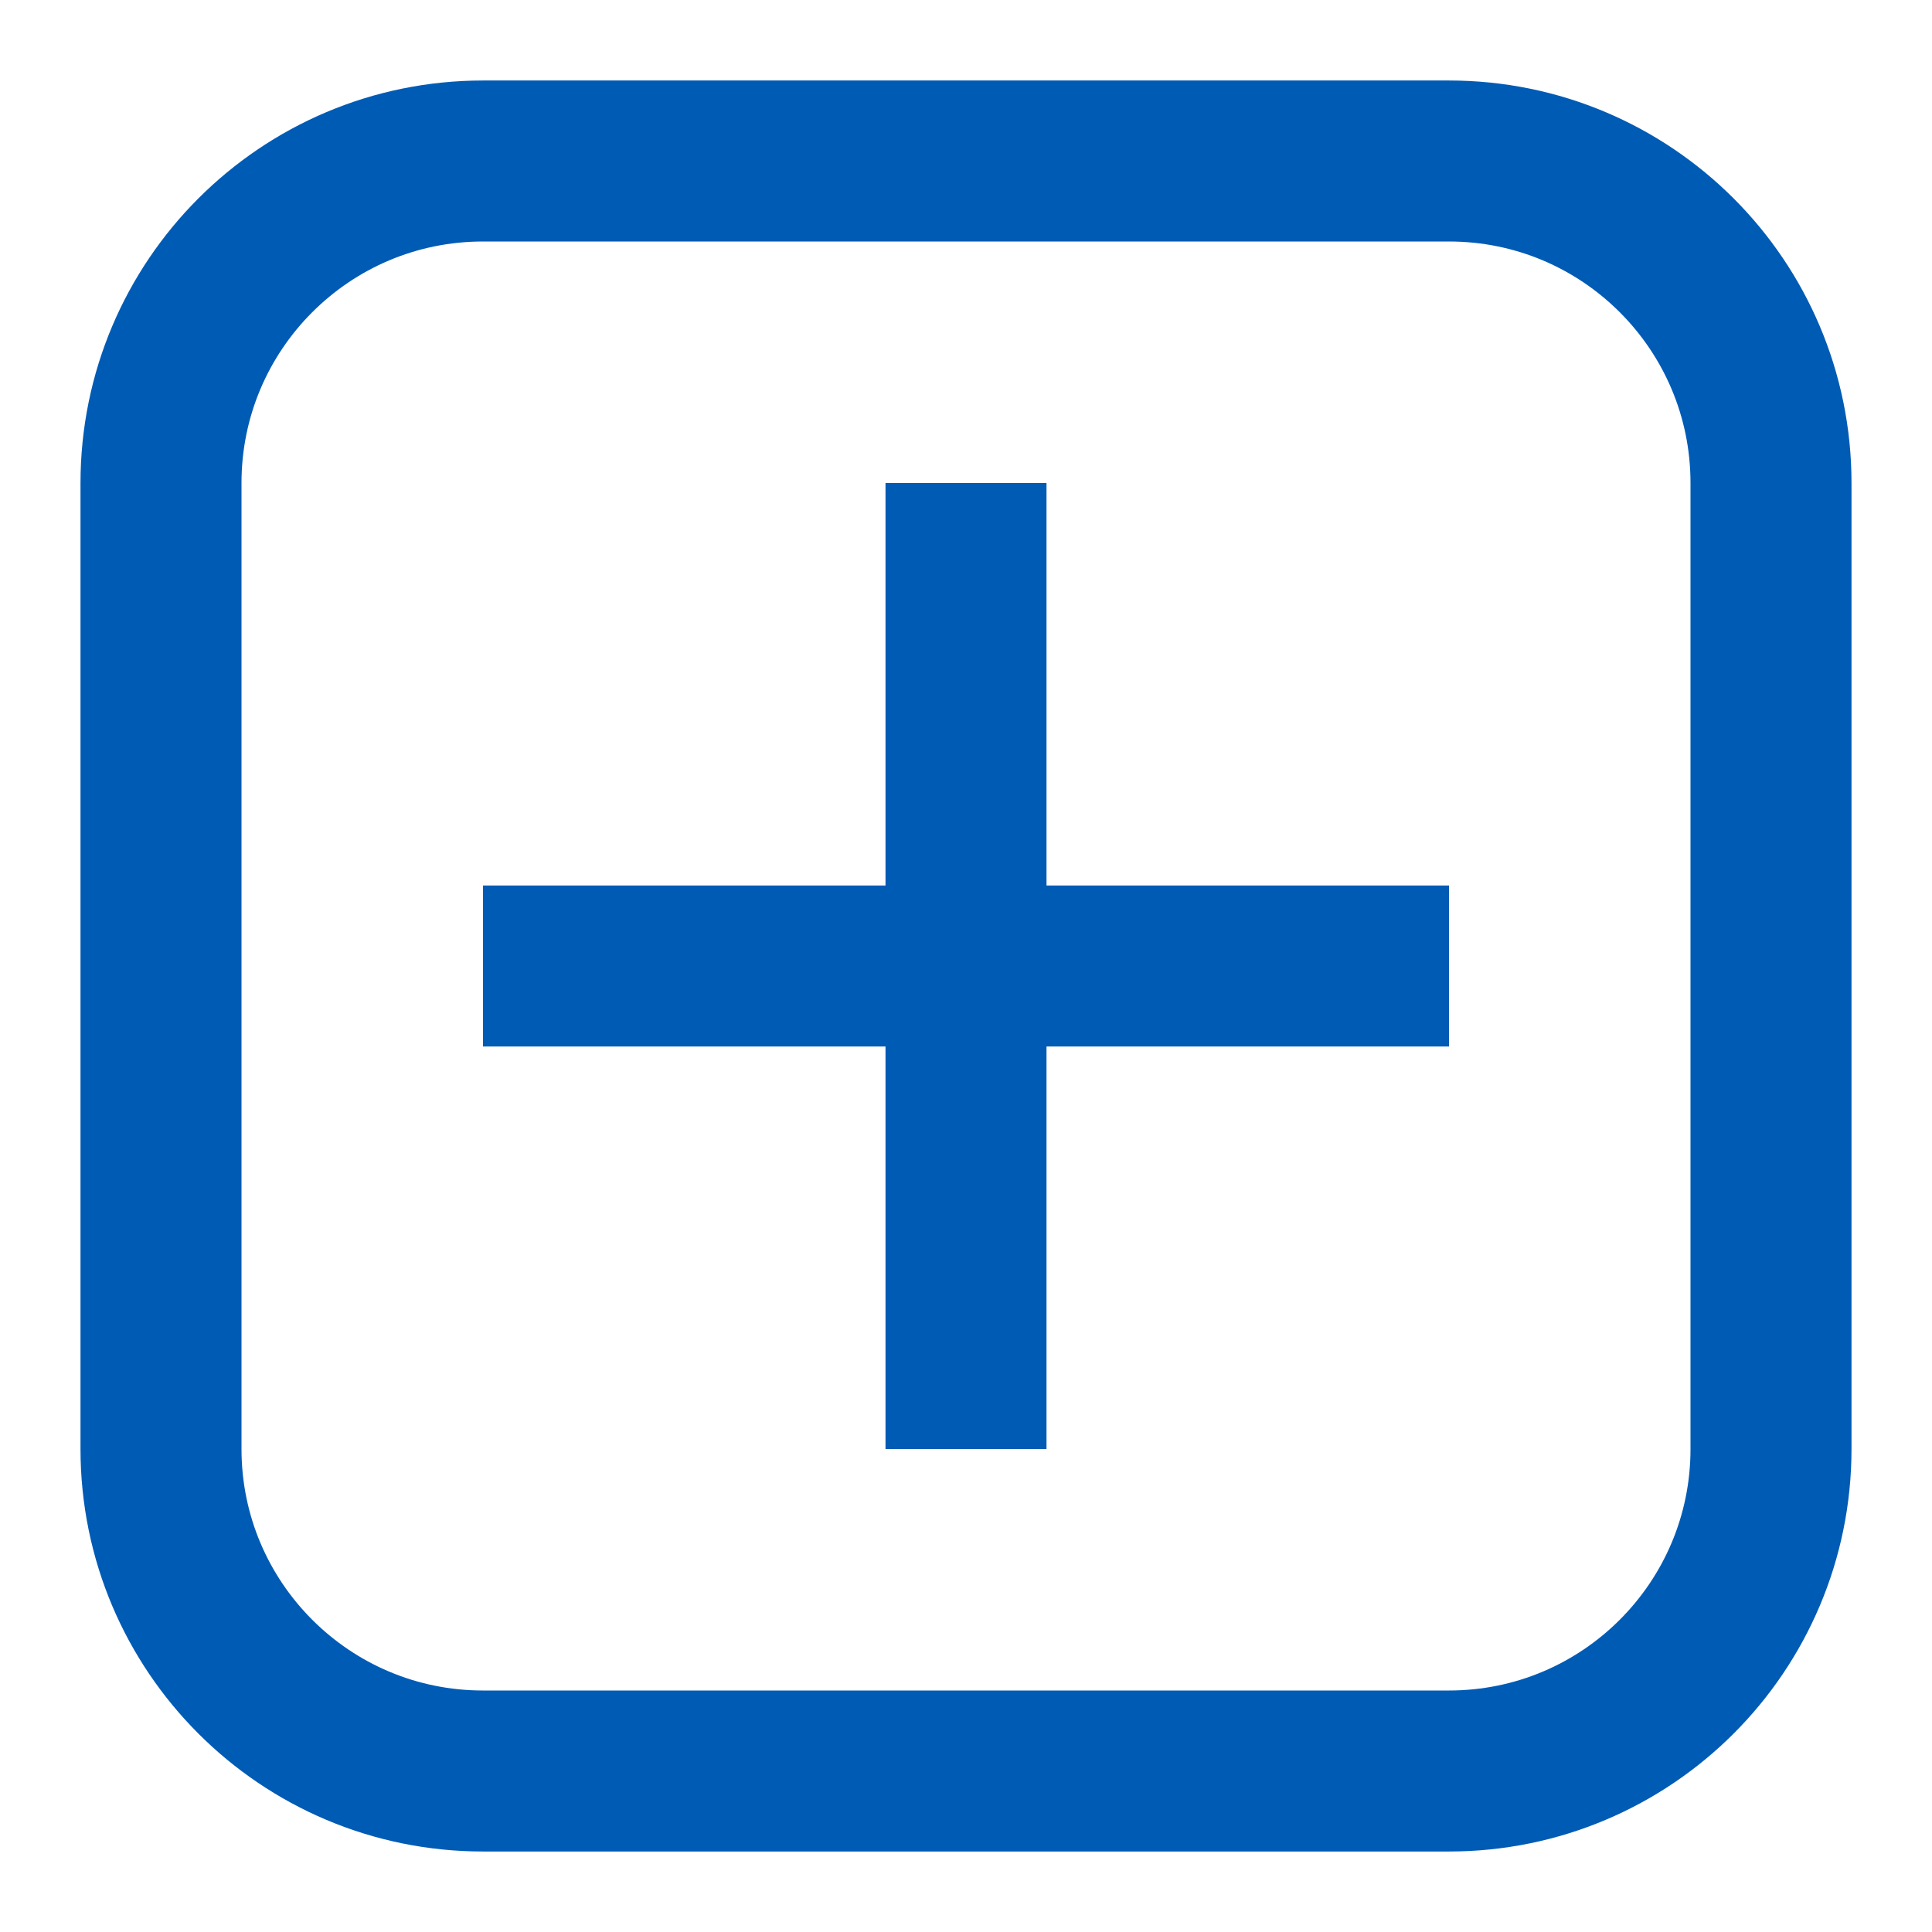
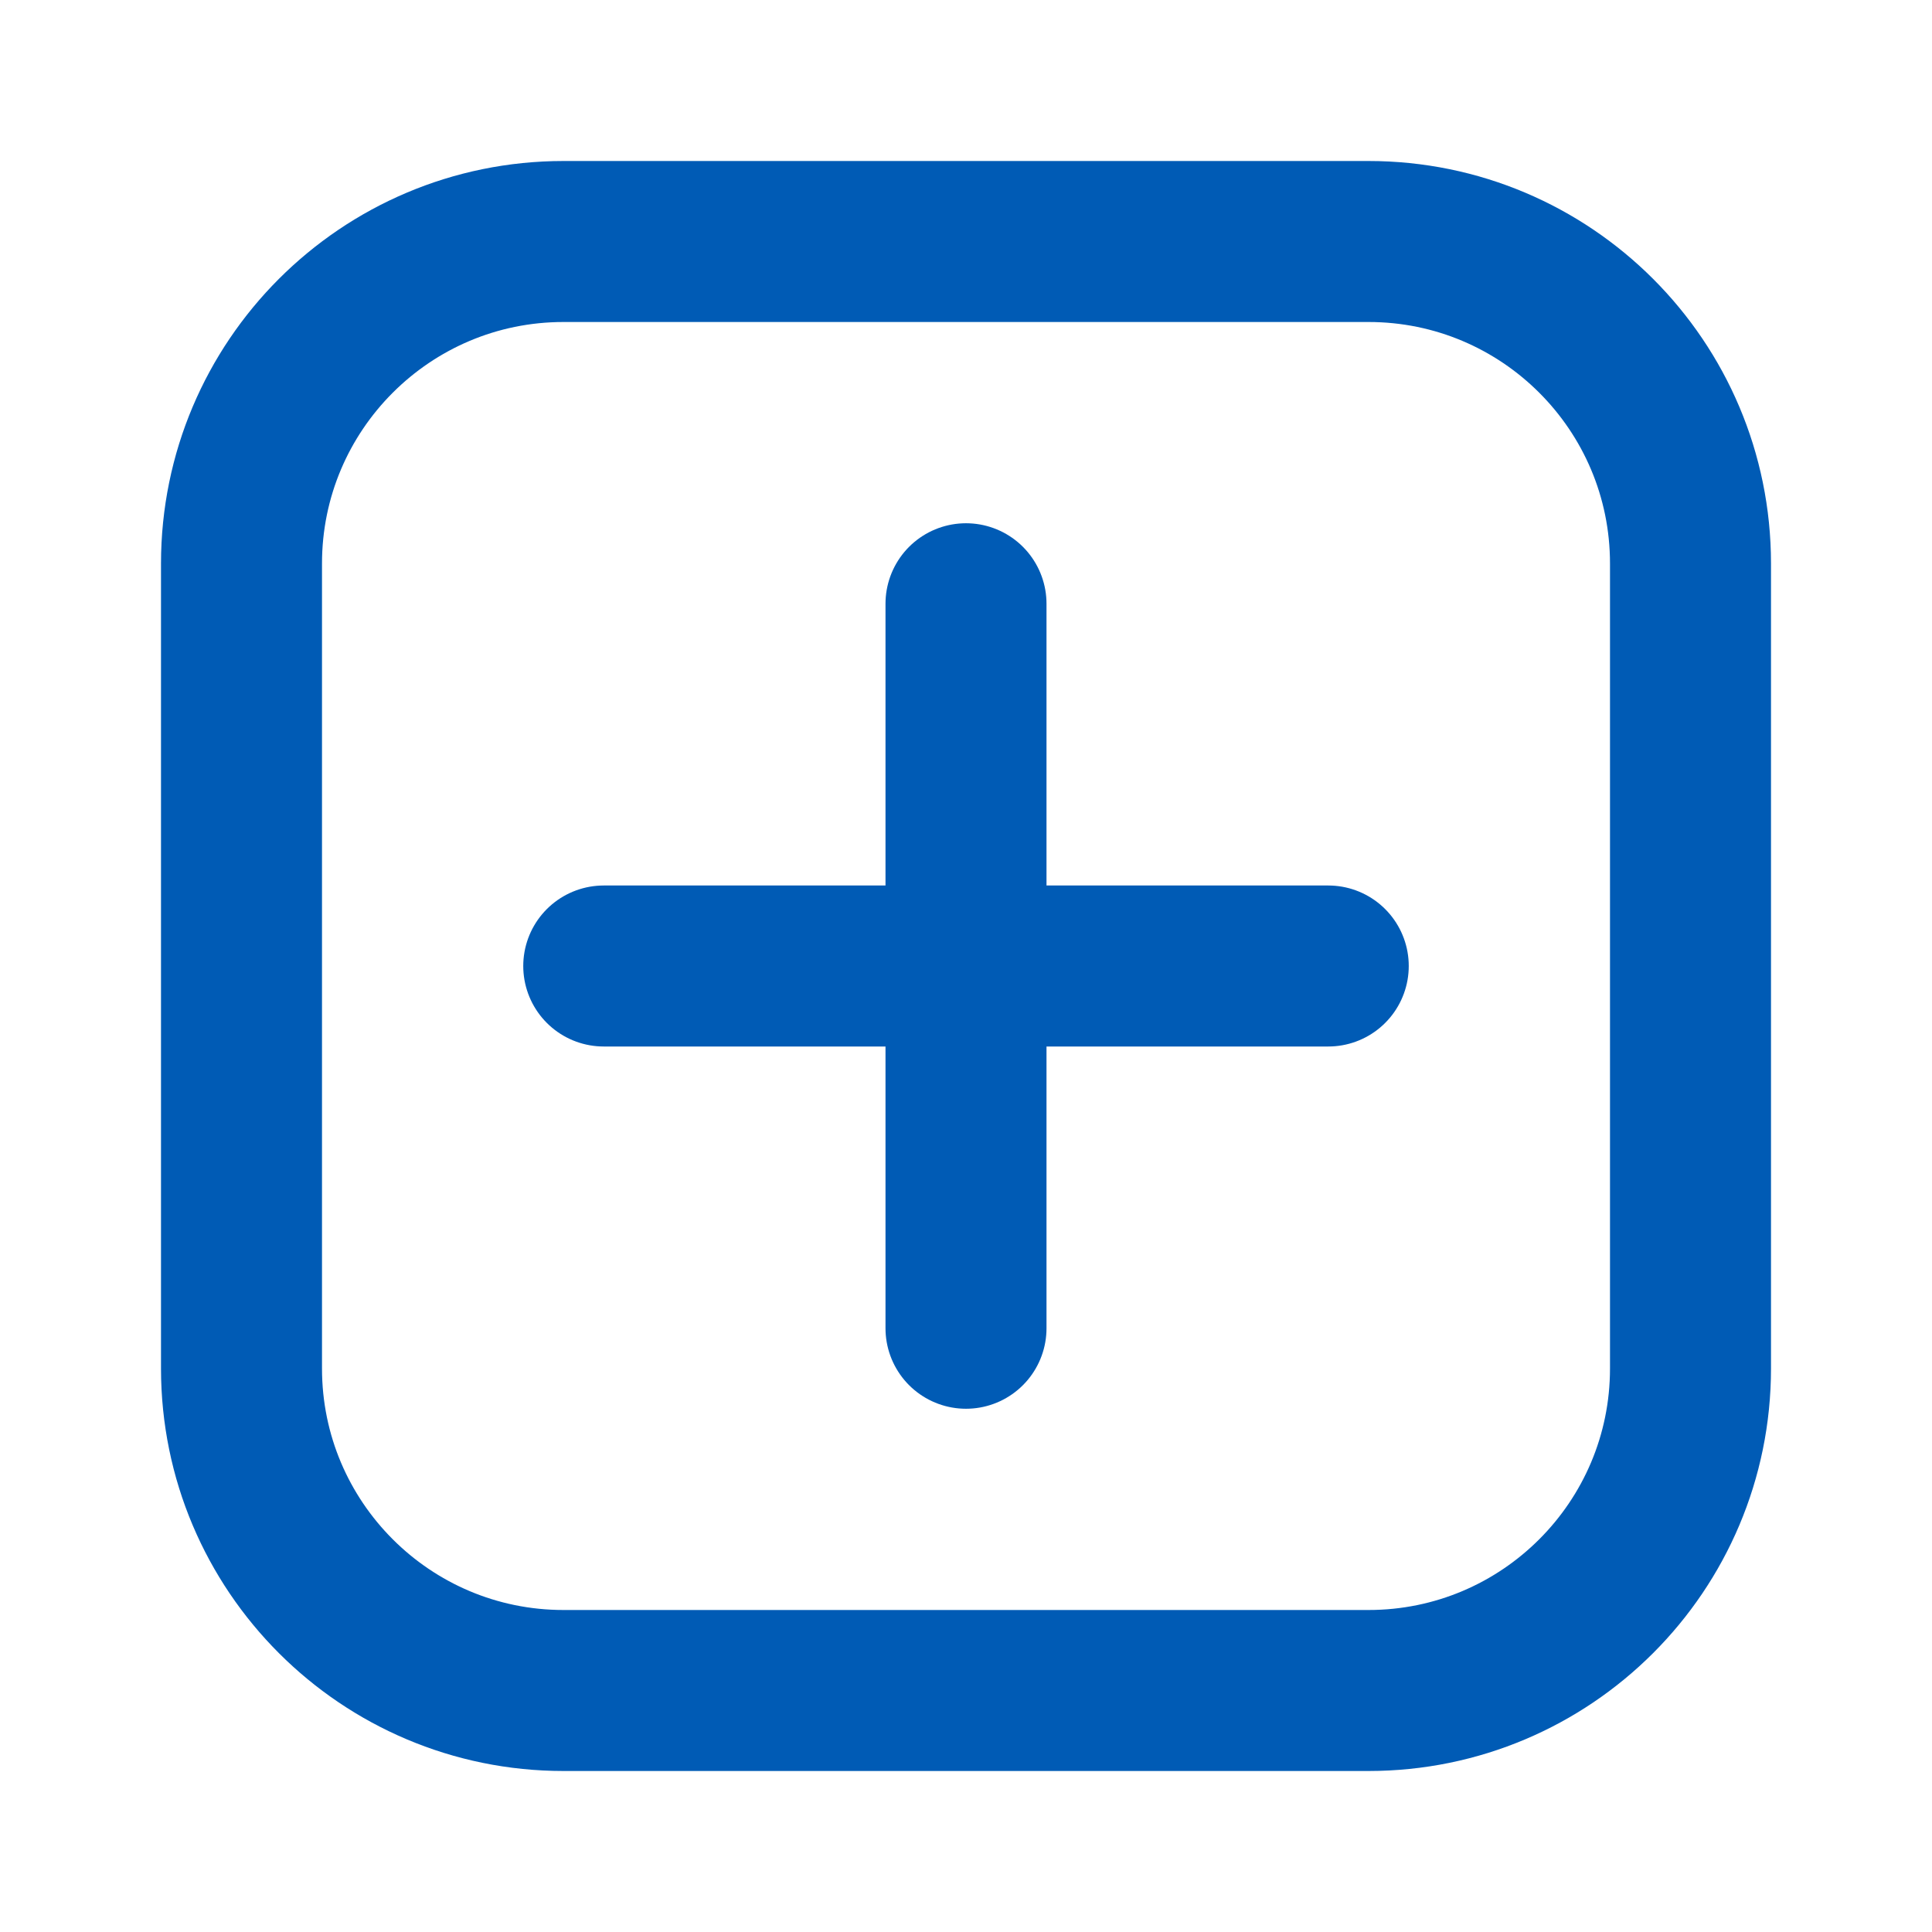
- <svg xmlns="http://www.w3.org/2000/svg" width="24" height="24" viewBox="0 0 24 24">
-   <rect x="2" y="2" width="20" height="20" rx="4" fill="none" stroke="#005bb5" stroke-width="2" />
-   <path d="M12 6V18M6 12H18" stroke="#005bb5" stroke-width="2" />
+ <svg xmlns="http://www.w3.org/2000/svg" width="24" height="24" viewBox="0 0 24 24" fill="none" stroke="#005BB5" stroke-width="2" stroke-linecap="round" stroke-linejoin="round">
+   <rect x="3" y="3" width="18" height="18" rx="4" />
+   <line x1="12" y1="7.5" x2="12" y2="16.5" />
+   <line x1="7.5" y1="12" x2="16.5" y2="12" />
</svg>
